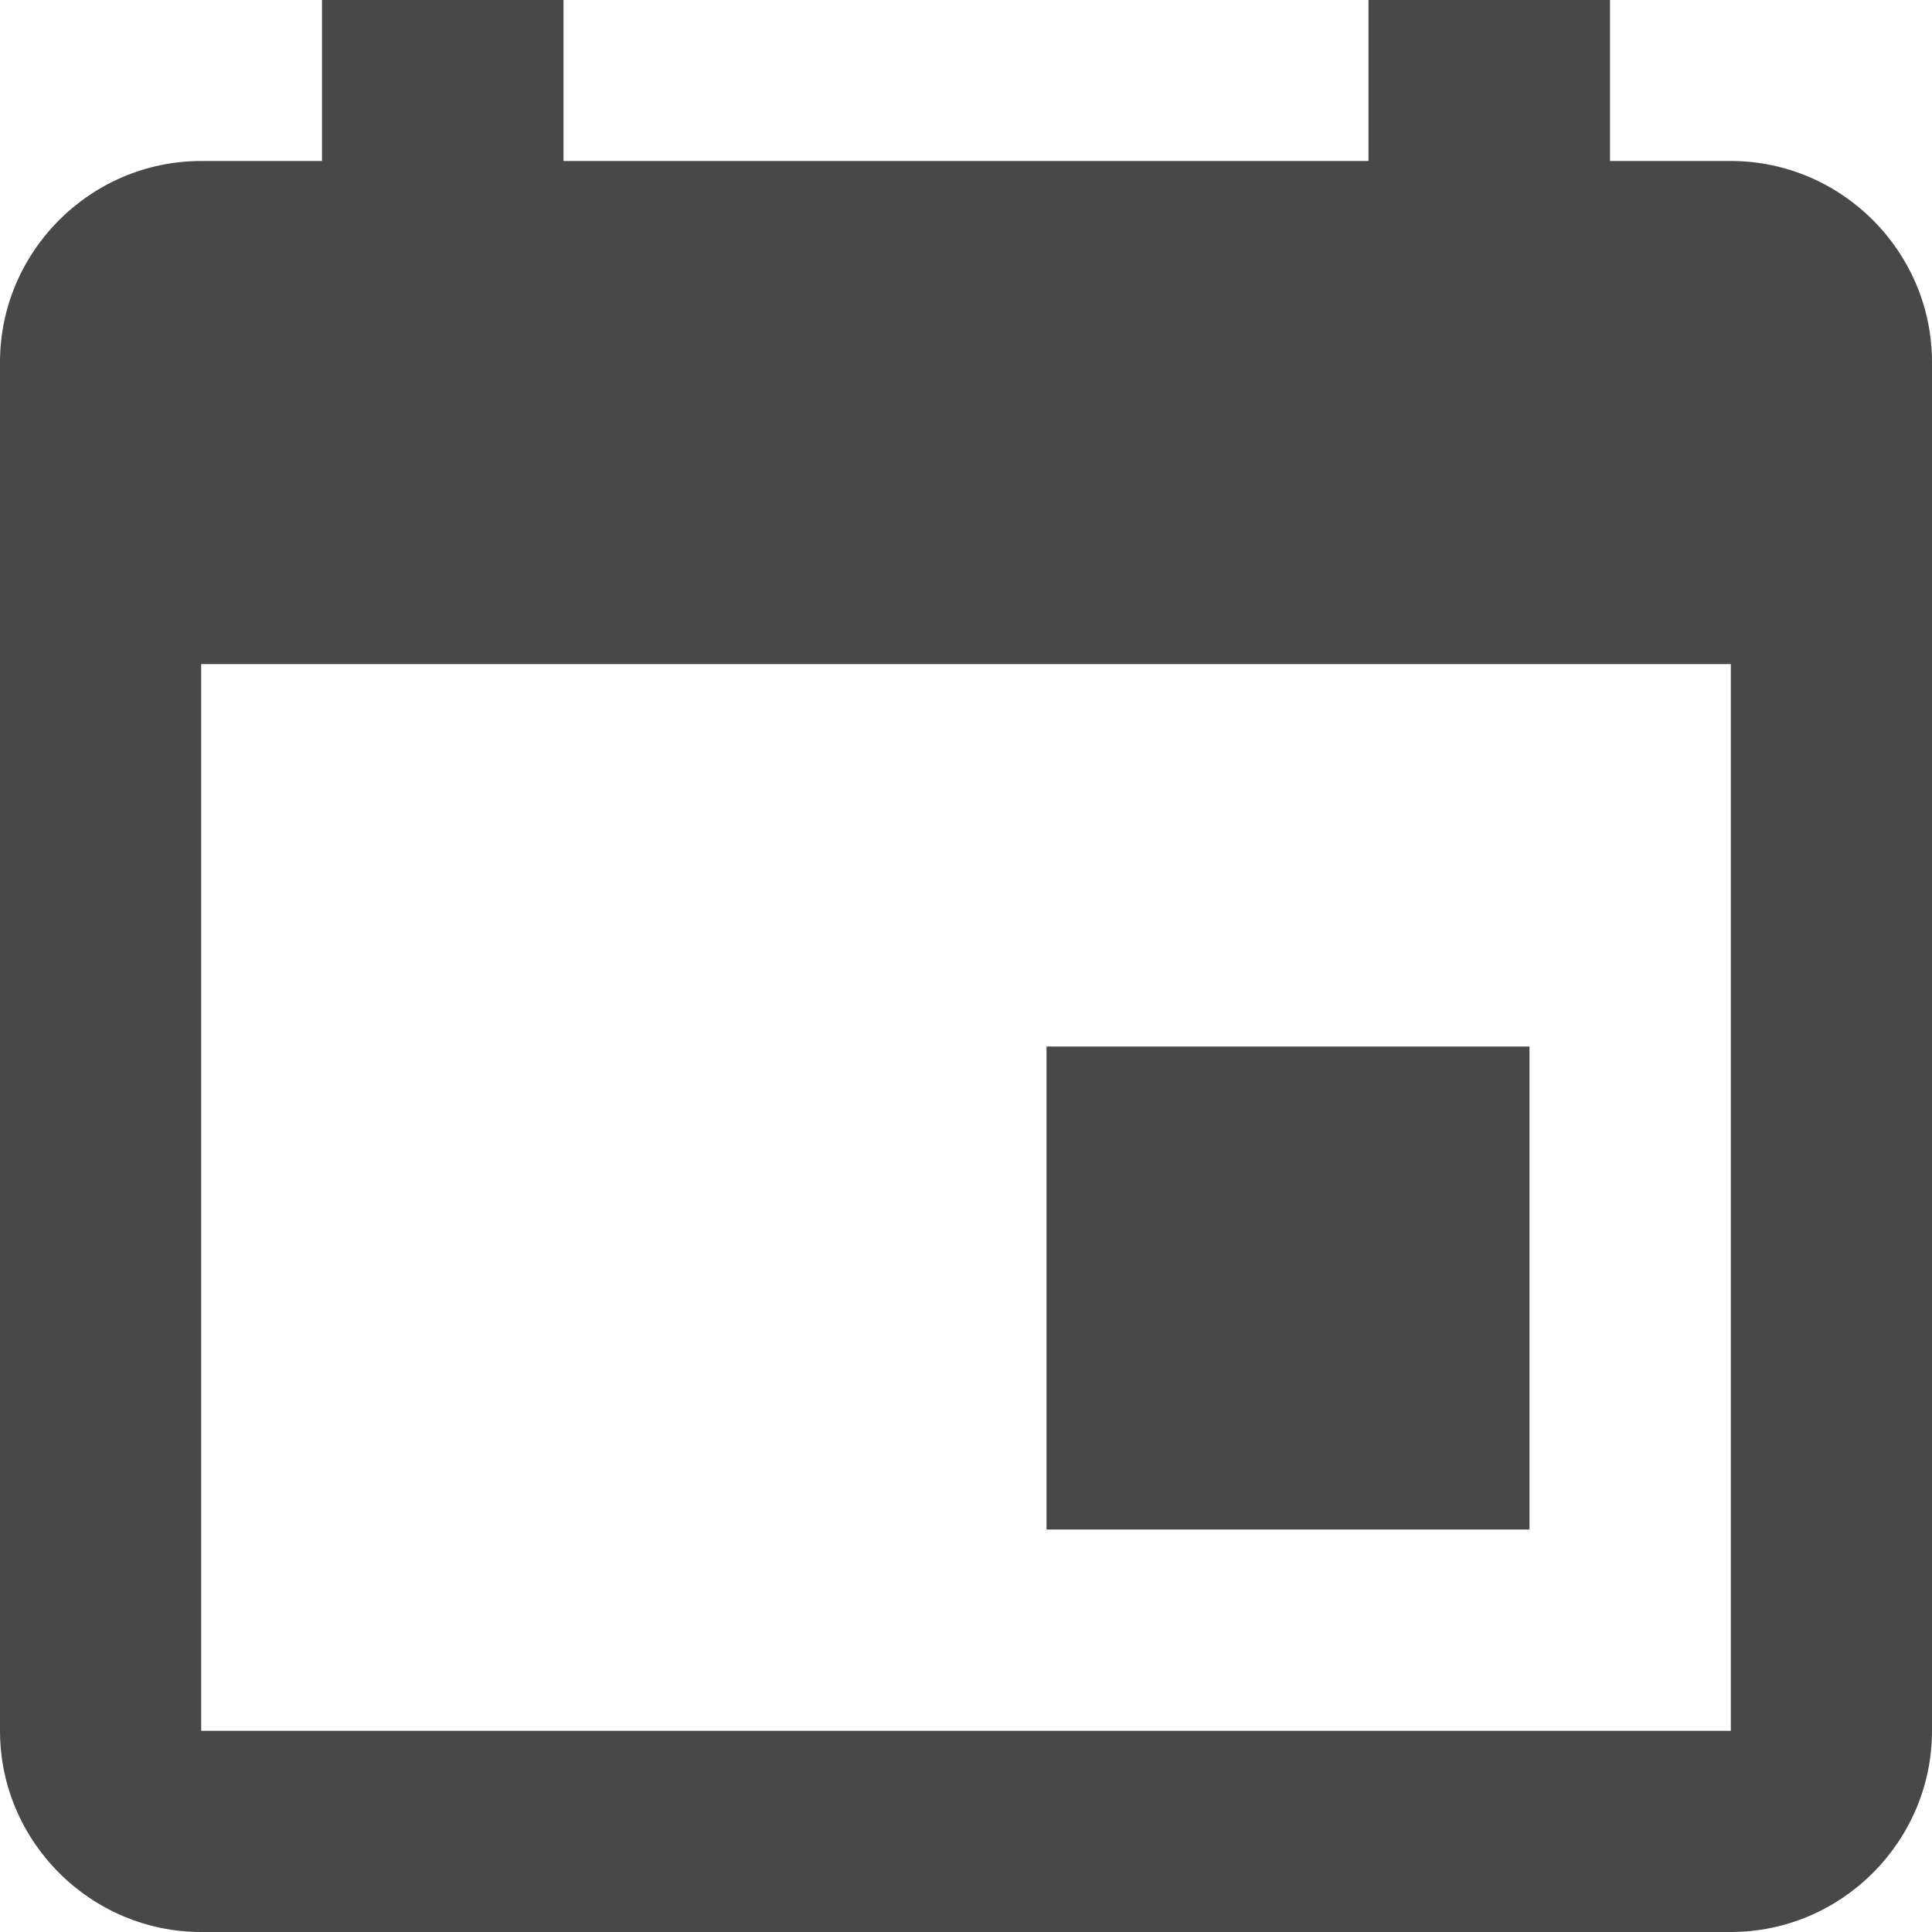
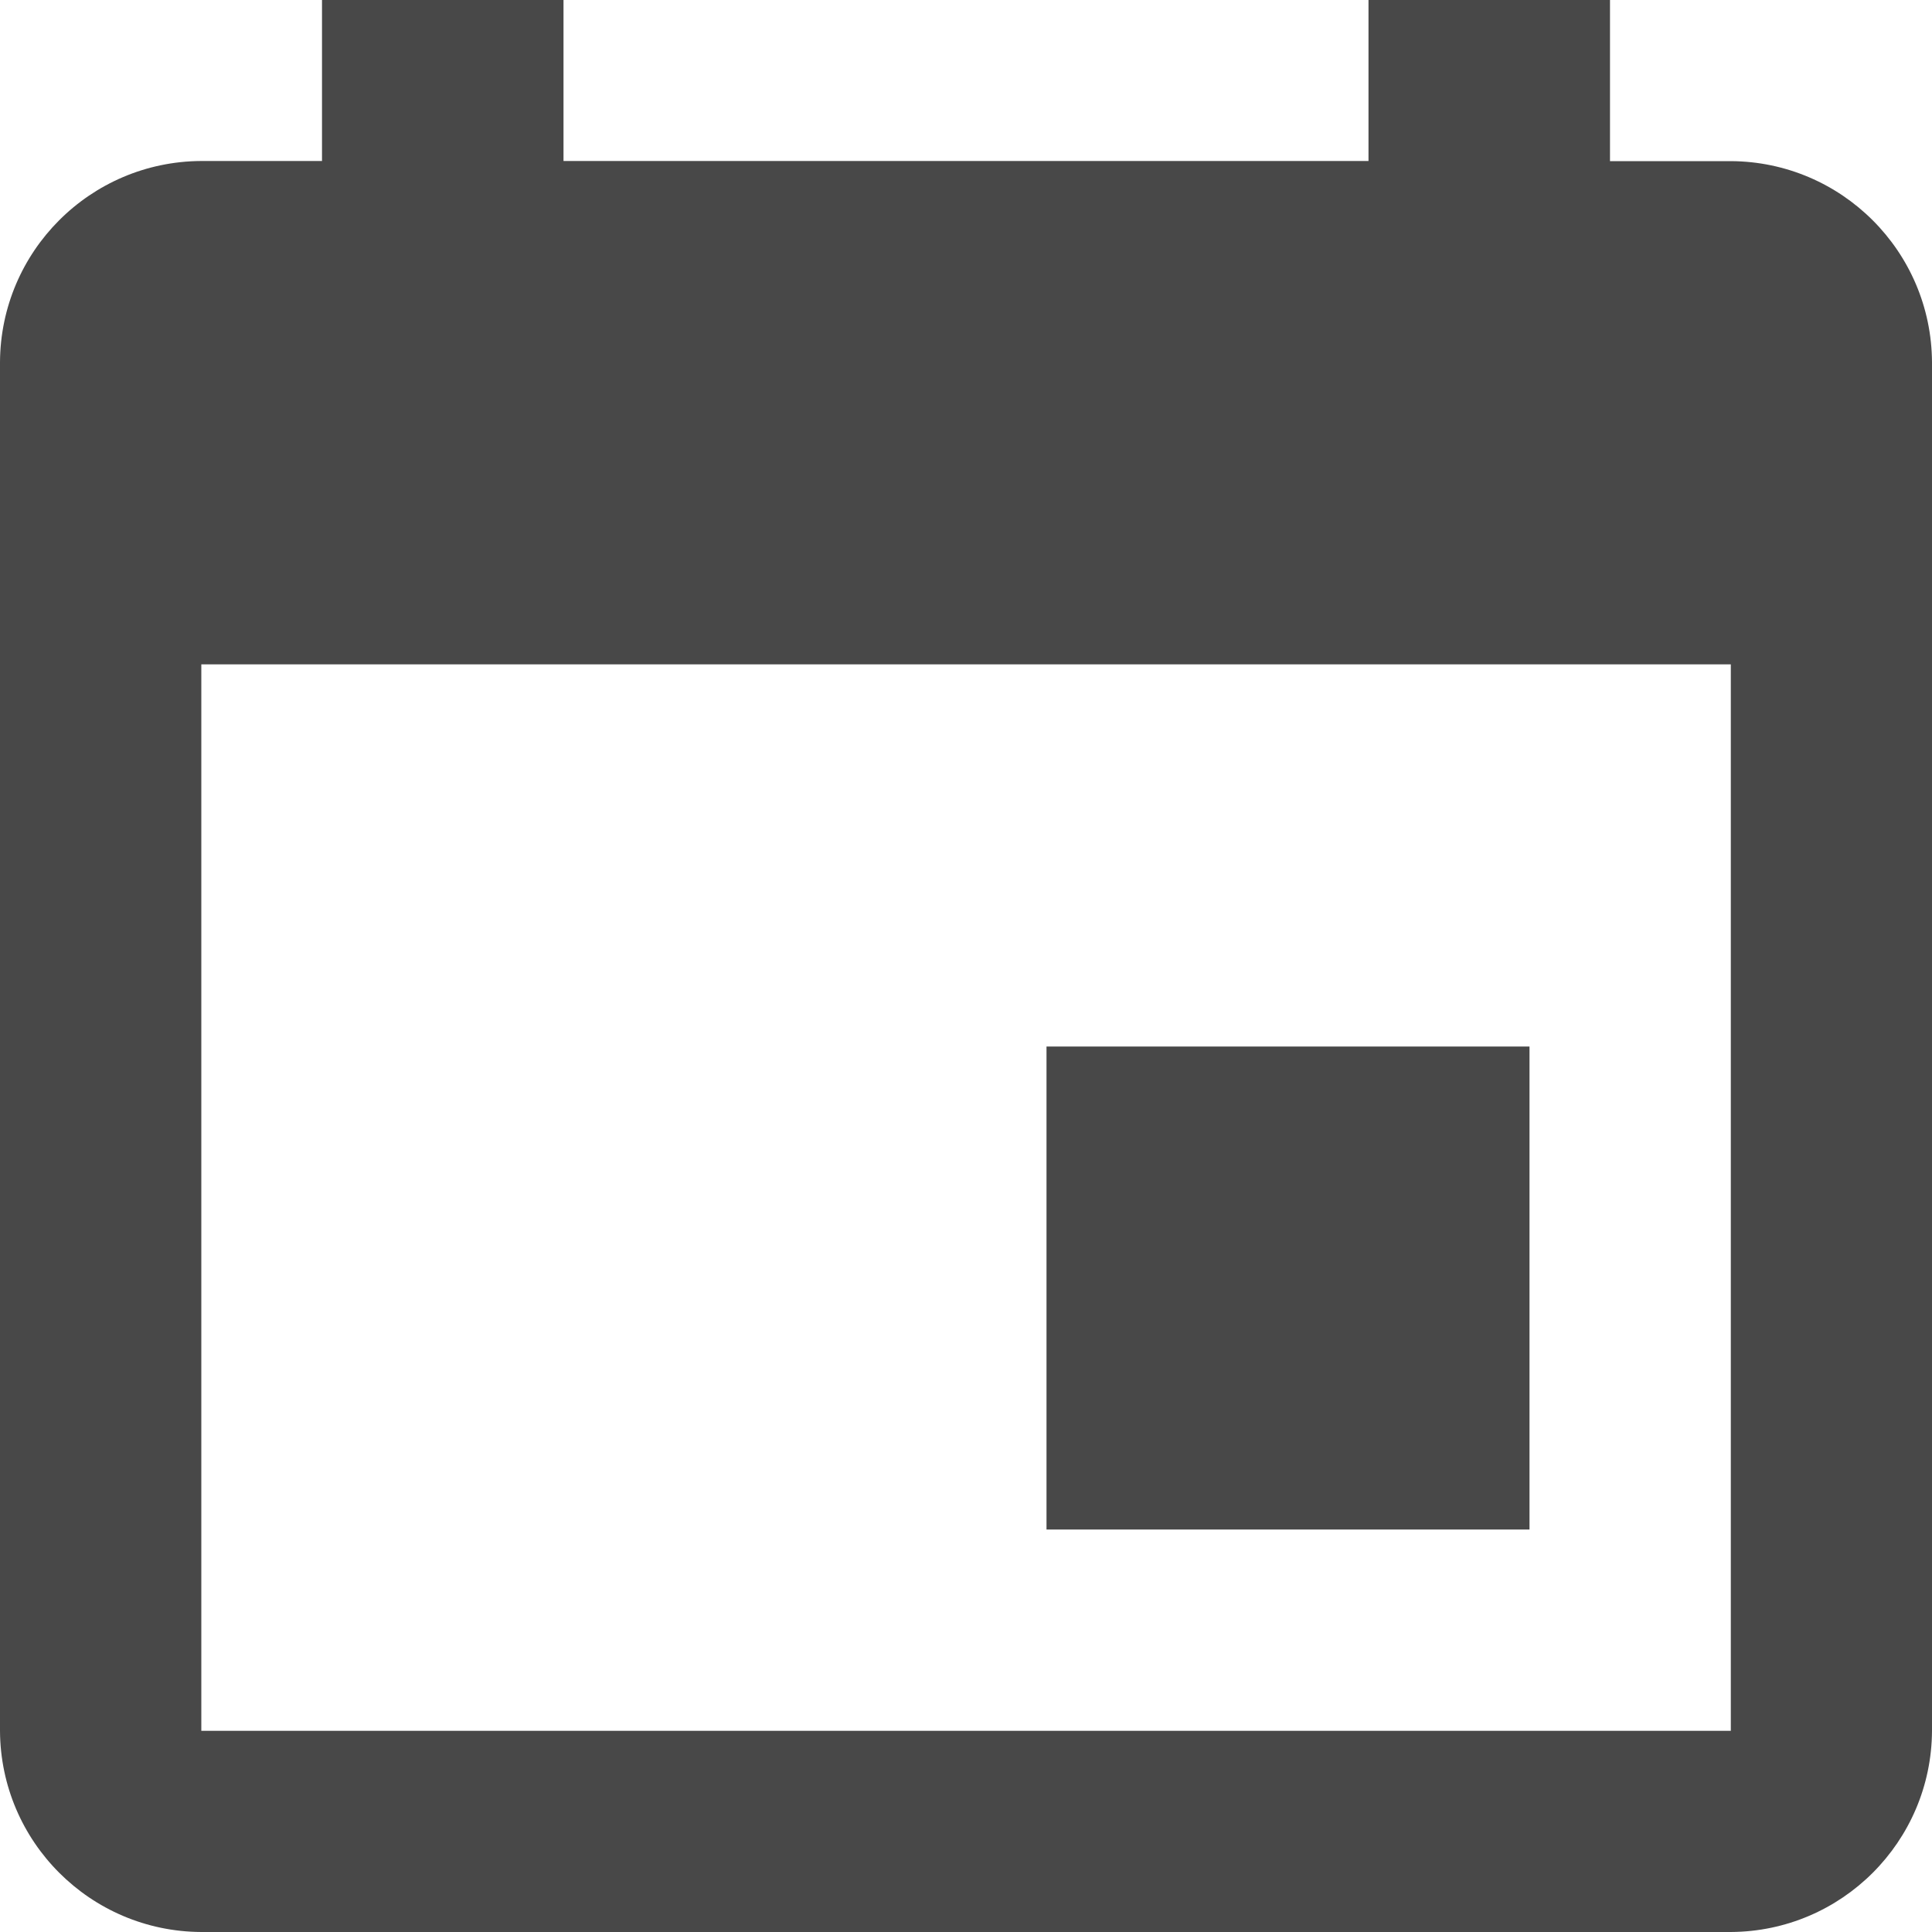
- <svg xmlns="http://www.w3.org/2000/svg" width="15px" height="15px" viewBox="0 0 15 15" version="1.1">
-   <defs />
-   <g id="Appcademos-Card" stroke="none" stroke-width="1" fill="none" fill-rule="evenodd" transform="translate(-4, -270)">
-     <g id="Card" fill="#484848" fill-rule="nonzero">
-       <path d="M15.875,278.125 L12.125,278.125 L12.125,281.875 L15.875,281.875 L15.875,278.125 Z M14.625,270 L14.625,271.25 L8.375,271.25 L8.375,270 L6.5,270 L6.5,271.25 L5.562,271.25 C4.703,271.25 4,271.953 4,272.812 L4,283.438 C4,284.297 4.703,285 5.562,285 L17.438,285 C18.297,285 19,284.297 19,283.438 L19,272.812 C19,271.953 18.297,271.25 17.438,271.25 L16.5,271.25 L16.5,270 L14.625,270 Z M17.438,283.438 L5.562,283.438 L5.562,275.156 L17.438,275.156 L17.438,283.438 Z" id="Shape" />
-     </g>
-   </g>
+ <svg xmlns="http://www.w3.org/2000/svg" width="15" height="15">
+   <path d="M11.875 8.125h-3.75v3.75h3.75v-3.75zM10.625 0v1.25h-6.25V0H2.5v1.25h-.938A1.57 1.57 0 0 0 0 2.813v10.625A1.57 1.57 0 0 0 1.563 15h11.875A1.57 1.57 0 0 0 15 13.438V2.813a1.57 1.57 0 0 0-1.562-1.562H12.5V0h-1.875zm2.813 13.438H1.563v-8.28h11.875v8.28z" fill="#484848" fill-rule="nonzero" />
</svg>
